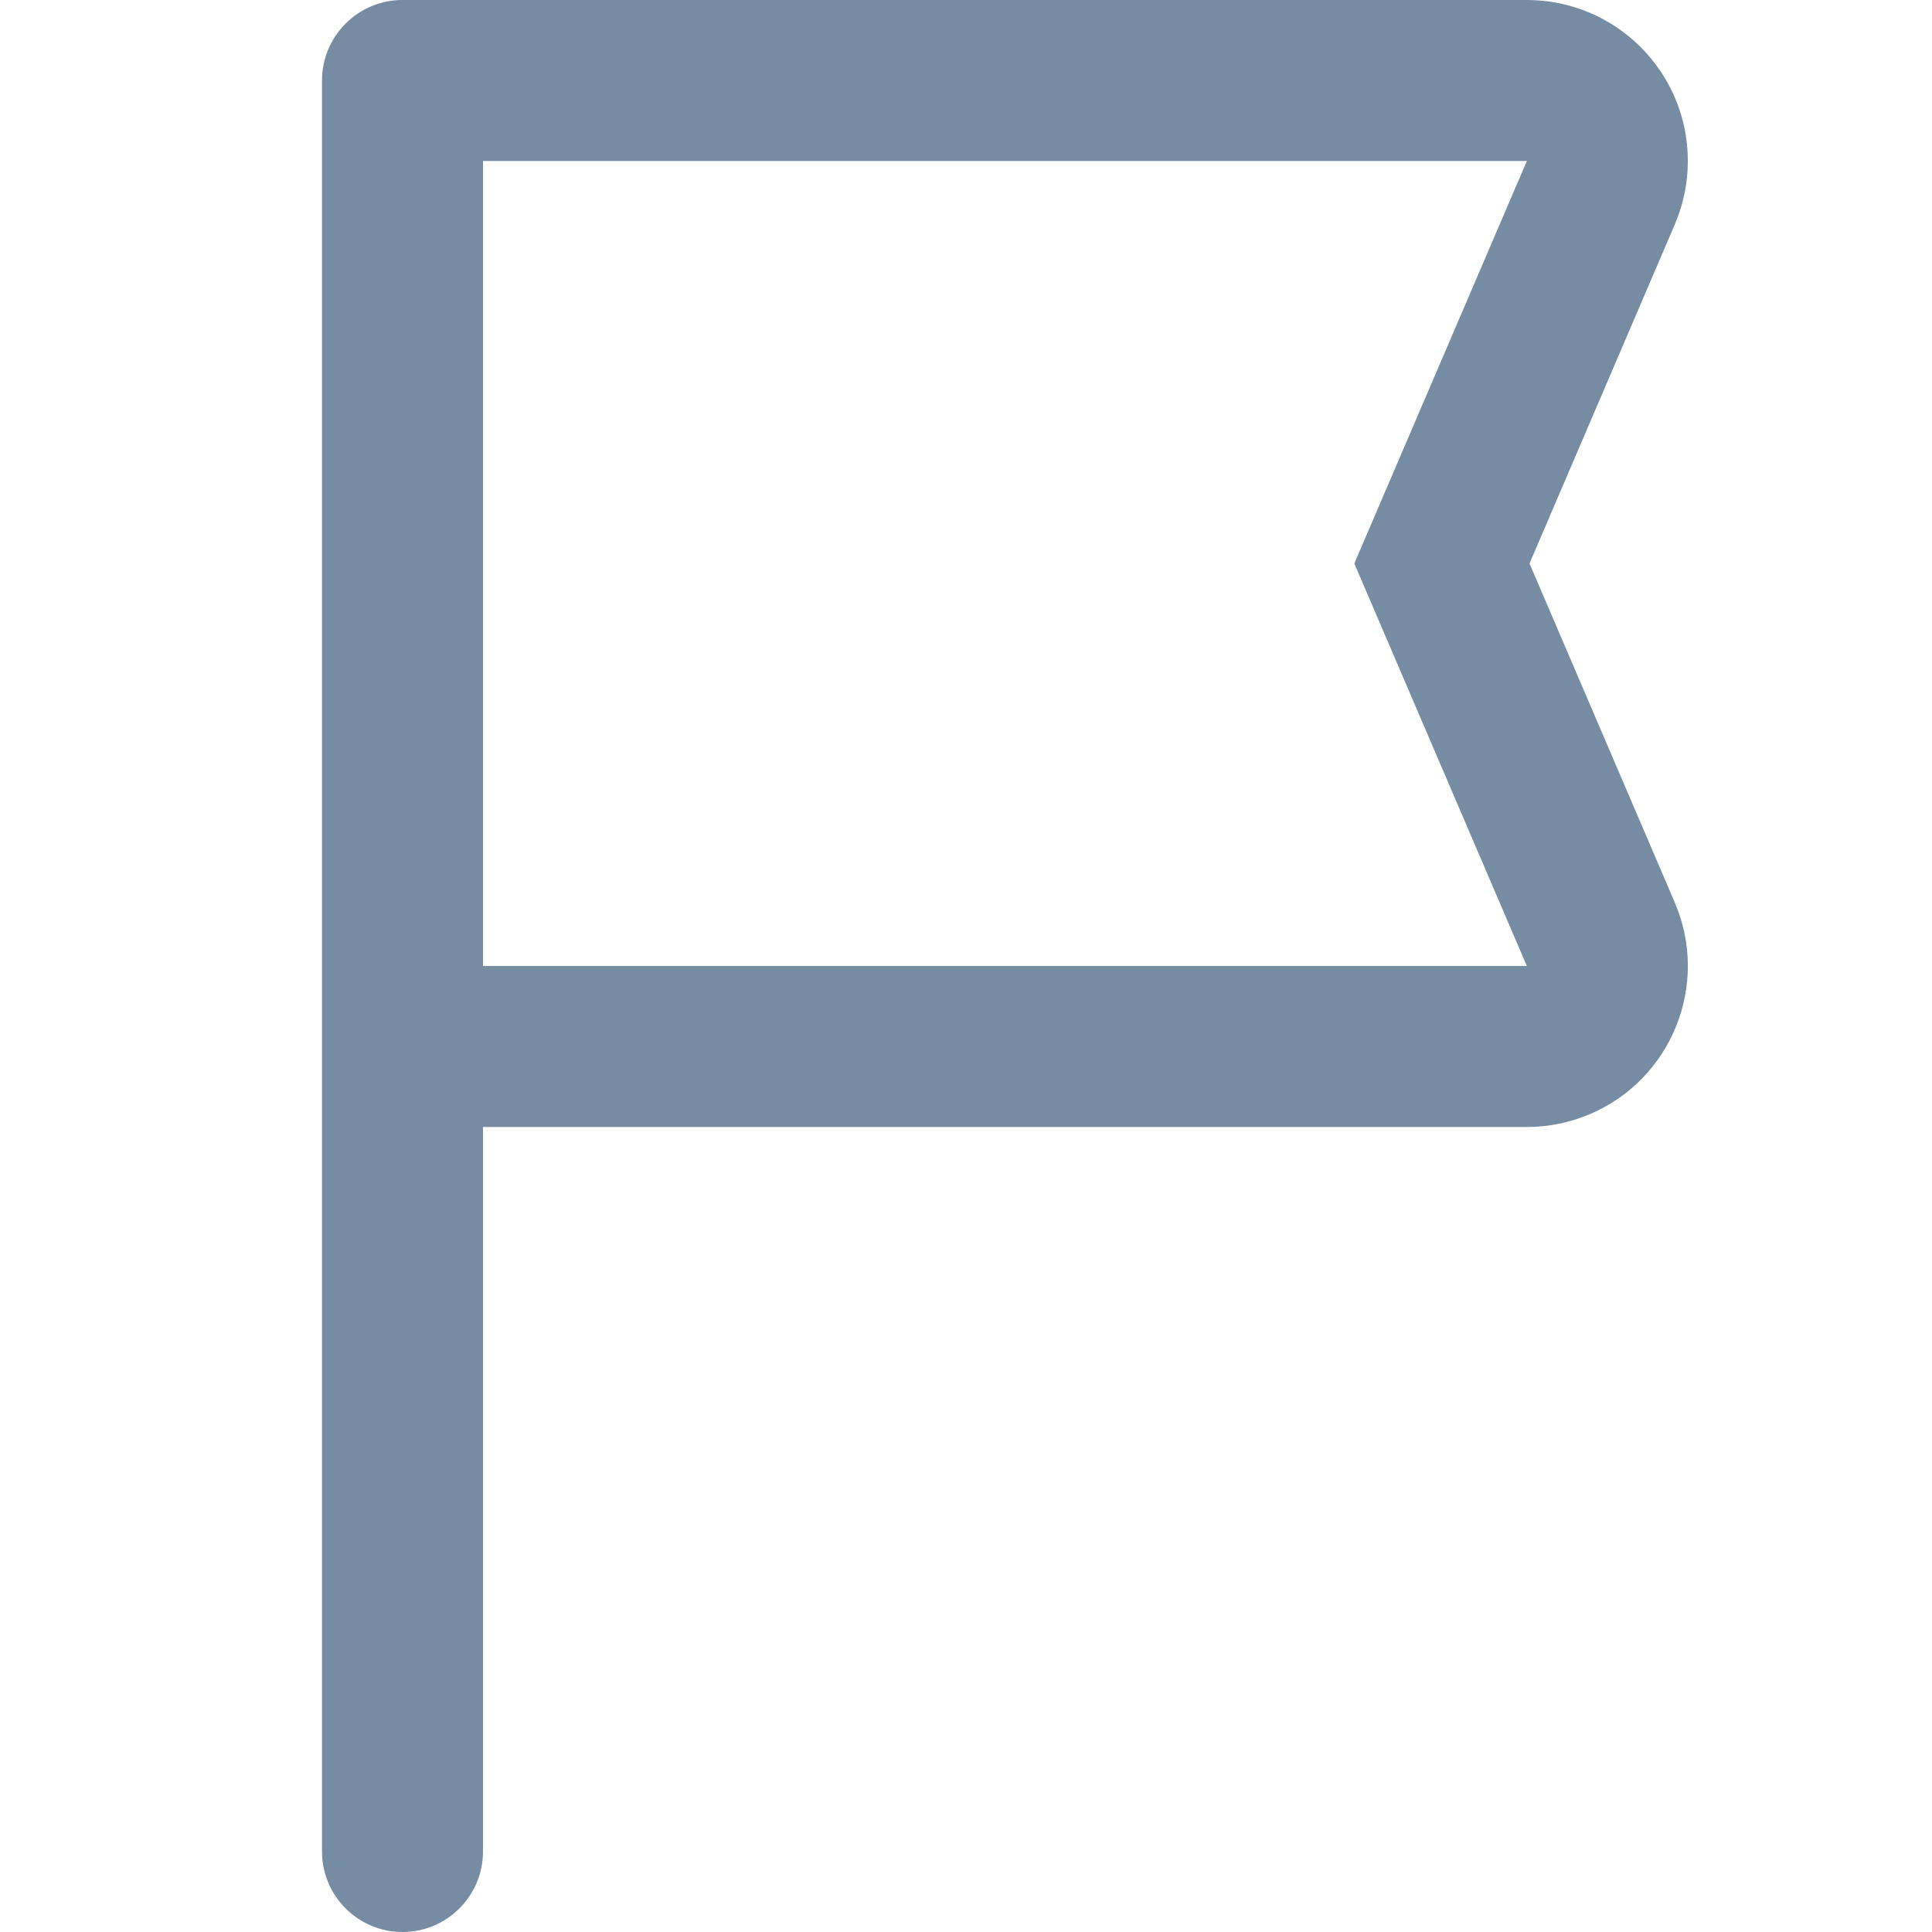
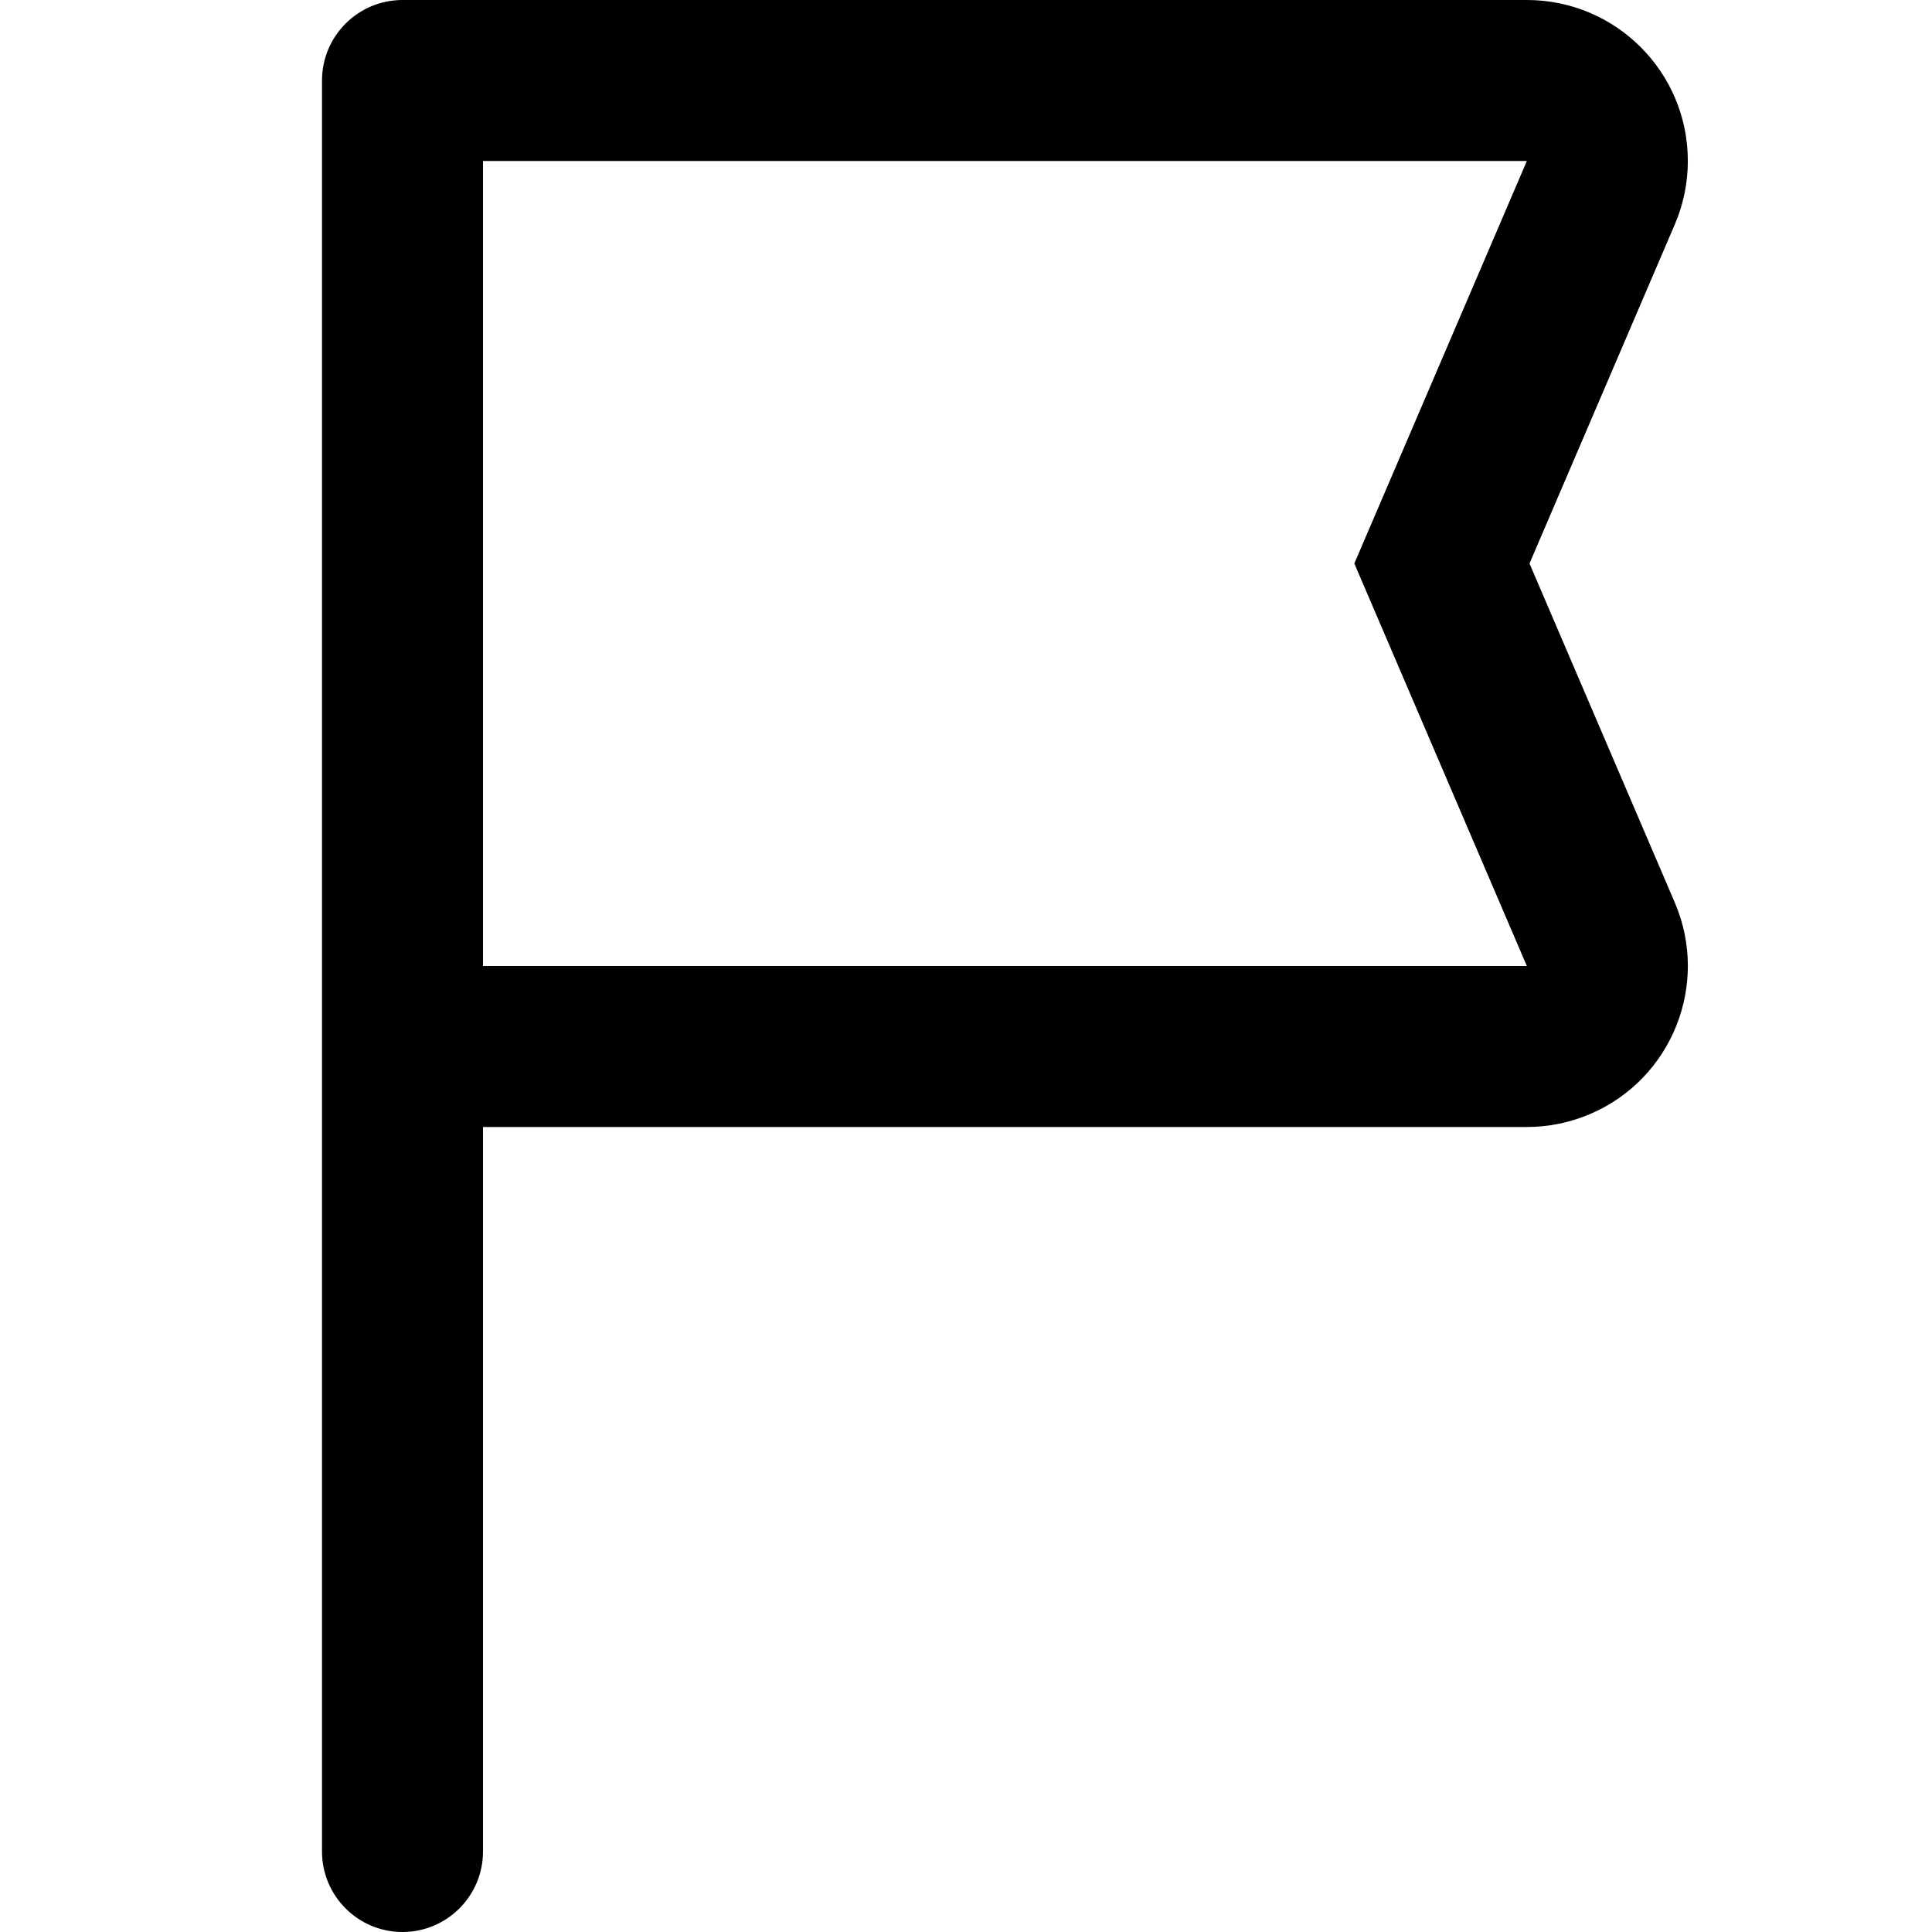
<svg xmlns="http://www.w3.org/2000/svg" xmlns:xlink="http://www.w3.org/1999/xlink" width="24" height="24" viewBox="0 0 24 24">
  <defs>
    <path d="M5 0h13.967c1.105 0 2 .895 2 2a2 2 0 0 1-.162.788L19 7l1.805 4.212c.435 1.015-.035 2.191-1.05 2.626a2 2 0 0 1-.788.162H6v9c0 .552-.448 1-1 1s-1-.448-1-1V1c0-.552.448-1 1-1zm1 2v10h12.967l-2.143-5 2.143-5H6z" id="icons-default-flag" />
  </defs>
-   <use xlink:href="#icons-default-flag" fill="#758CA3" fill-rule="evenodd" />
+   <use xlink:href="#icons-default-flag" fill="currentcolor" fill-rule="evenodd" />
</svg>
